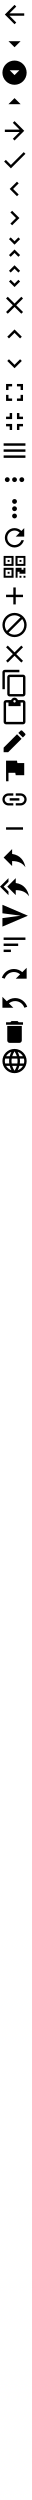
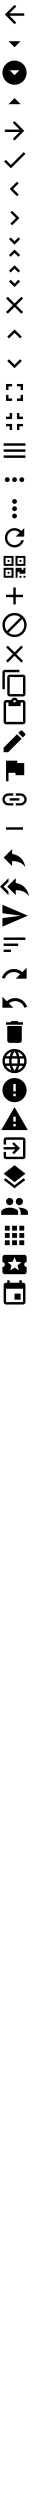
<svg xmlns="http://www.w3.org/2000/svg" width="26" height="2064" viewBox="0 0 26 2064">
  <svg width="24" height="24" viewBox="0 0 24 24" id="ic_arrow_back_24px" y="0">
    <path d="M20 11H7.83l5.59-5.59L12 4l-8 8 8 8 1.41-1.41L7.83 13H20v-2z" />
  </svg>
  <svg width="24" height="24" viewBox="0 0 24 24" id="ic_arrow_drop_down_24px" y="24">
    <path d="M7 10l5 5 5-5z" />
  </svg>
  <svg width="24" height="24" viewBox="0 0 24 24" id="ic_arrow_drop_down_circle_24px" y="48">
    <path d="M12 2C6.48 2 2 6.48 2 12s4.48 10 10 10 10-4.48 10-10S17.52 2 12 2zm0 12l-4-4h8l-4 4z" />
  </svg>
  <svg width="24" height="24" viewBox="0 0 24 24" id="ic_arrow_drop_up_24px" y="72">
    <path d="M7 14l5-5 5 5z" />
  </svg>
  <svg width="24" height="24" viewBox="0 0 24 24" id="ic_arrow_forward_24px" y="96">
    <path d="M12 4l-1.41 1.41L16.17 11H4v2h12.17l-5.58 5.59L12 20l8-8z" />
  </svg>
  <svg width="24" height="24" viewBox="0 0 24 24" id="ic_check_24px" y="120">
    <path d="M9 16.17L4.83 12l-1.42 1.41L9 19 21 7l-1.41-1.41z" />
  </svg>
  <svg width="24" height="24" viewBox="0 0 24 24" id="ic_chevron_left_24px" y="144">
    <path d="M15.41 7.41L14 6l-6 6 6 6 1.41-1.41L10.83 12z" />
  </svg>
  <svg width="24" height="24" viewBox="0 0 24 24" id="ic_chevron_right_24px" y="168">
    <path d="M10 6L8.59 7.41 13.17 12l-4.58 4.59L10 18l6-6z" />
  </svg>
  <svg width="24" height="24" viewBox="0 0 24 24" id="ic_unfold_less_24px" y="192">
    <path d="M7.41 18.59L8.83 20 12 16.83 15.17 20l1.41-1.41L12 14l-4.59 4.59zm9.18-13.18L15.17 4 12 7.17 8.83 4 7.41 5.41 12 10l4.59-4.59z" />
  </svg>
  <svg width="24" height="24" viewBox="0 0 24 24" id="ic_unfold_more_24px" y="216">
    <path d="M12 5.83L15.17 9l1.41-1.41L12 3 7.41 7.59 8.83 9 12 5.83zm0 12.34L8.83 15l-1.41 1.41L12 21l4.59-4.59L15.17 15 12 18.17z" />
  </svg>
  <svg width="24" height="24" viewBox="0 0 24 24" id="ic_close_24px" y="240">
    <path d="M19 6.41L17.59 5 12 10.59 6.41 5 5 6.41 10.59 12 5 17.59 6.41 19 12 13.41 17.59 19 19 17.59 13.41 12z" />
  </svg>
  <svg width="24" height="24" viewBox="0 0 24 24" id="ic_expand_less_24px" y="264">
    <path d="M12 8l-6 6 1.41 1.41L12 10.83l4.59 4.58L18 14z" />
  </svg>
  <svg width="24" height="24" viewBox="0 0 24 24" id="ic_expand_more_24px" y="288">
    <path d="M16.59 8.59L12 13.17 7.41 8.59 6 10l6 6 6-6z" />
  </svg>
  <svg width="24" height="24" viewBox="0 0 24 24" id="ic_fullscreen_24px" y="312">
    <path d="M7 14H5v5h5v-2H7v-3zm-2-4h2V7h3V5H5v5zm12 7h-3v2h5v-5h-2v3zM14 5v2h3v3h2V5h-5z" />
  </svg>
  <svg width="24" height="24" viewBox="0 0 24 24" id="ic_fullscreen_exit_24px" y="336">
    <path d="M5 16h3v3h2v-5H5v2zm3-8H5v2h5V5H8v3zm6 11h2v-3h3v-2h-5v5zm2-11V5h-2v5h5V8h-3z" />
  </svg>
  <svg width="24" height="24" viewBox="0 0 24 24" id="ic_menu_24px" y="360">
    <path d="M3 18h18v-2H3v2zm0-5h18v-2H3v2zm0-7v2h18V6H3z" />
  </svg>
  <svg width="24" height="24" viewBox="0 0 24 24" id="ic_more_horiz_24px" y="384">
    <path d="M6 10c-1.1 0-2 .9-2 2s.9 2 2 2 2-.9 2-2-.9-2-2-2zm12 0c-1.1 0-2 .9-2 2s.9 2 2 2 2-.9 2-2-.9-2-2-2zm-6 0c-1.1 0-2 .9-2 2s.9 2 2 2 2-.9 2-2-.9-2-2-2z" />
  </svg>
  <svg width="24" height="24" viewBox="0 0 24 24" id="ic_more_vert_24px" y="408">
    <path d="M12 8c1.1 0 2-.9 2-2s-.9-2-2-2-2 .9-2 2 .9 2 2 2zm0 2c-1.1 0-2 .9-2 2s.9 2 2 2 2-.9 2-2-.9-2-2-2zm0 6c-1.1 0-2 .9-2 2s.9 2 2 2 2-.9 2-2-.9-2-2-2z" />
  </svg>
  <svg width="24" height="24" viewBox="0 0 24 24" id="ic_refresh_24px" y="432">
    <path d="M17.65 6.35C16.2 4.9 14.21 4 12 4c-4.42 0-7.99 3.58-7.99 8s3.57 8 7.99 8c3.73 0 6.84-2.55 7.73-6h-2.08c-.82 2.33-3.04 4-5.65 4-3.31 0-6-2.69-6-6s2.69-6 6-6c1.66 0 3.14.69 4.22 1.78L13 11h7V4l-2.35 2.35z" />
  </svg>
  <svg width="24" height="24" viewBox="0 0 24 24" id="ic_qrcode_24px" y="456">
    <path d="M7.9 16.1v1.6h-1.6v-1.6h1.6zM7.9 6.3v1.6h-1.6v-1.6h1.6zM17.7 6.3v1.6h-1.6v-1.6h1.6zM4.6 19.4h4.9v-4.9h-4.9c0 0 0 4.9 0 4.9zM4.6 9.6h4.9v-5h-4.9c0 0 0 5 0 5zM14.5 9.6h4.9v-5h-4.9v5zM11.2 12.8v8.2h-8.2v-8.2h8.2zM17.7 19.4v1.6h-1.6v-1.6h1.6zM21 19.4v1.6h-1.6v-1.6h1.6zM21 12.8v4.9h-4.9v-1.6h-1.6v4.9h-1.6v-8.2h4.9v1.6h1.6v-1.6h1.6zM11.2 3v8.2h-8.2v-8.2h8.2zM21 3v8.2h-8.2v-8.2h8.2z" />
  </svg>
  <svg width="24" height="24" viewBox="0 0 24 24" id="ic_add_24px" y="480">
    <path d="M19 13h-6v6h-2v-6H5v-2h6V5h2v6h6v2z" />
  </svg>
  <svg width="24" height="24" viewBox="0 0 24 24" id="ic_block_24px" y="504">
    <path d="M12 2C6.48 2 2 6.48 2 12s4.48 10 10 10 10-4.48 10-10S17.52 2 12 2zM4 12c0-4.42 3.58-8 8-8 1.85 0 3.55.63 4.9 1.69L5.69 16.9C4.63 15.55 4 13.85 4 12zm8 8c-1.85 0-3.55-.63-4.9-1.69L18.31 7.1C19.37 8.45 20 10.15 20 12c0 4.42-3.58 8-8 8z" />
  </svg>
  <svg width="24" height="24" viewBox="0 0 24 24" id="ic_clear_24px" y="528">
    <path d="M19 6.41L17.59 5 12 10.59 6.41 5 5 6.41 10.59 12 5 17.59 6.41 19 12 13.41 17.59 19 19 17.59 13.41 12z" />
  </svg>
  <svg width="24" height="24" viewBox="0 0 24 24" id="ic_content_copy_24px" y="552">
    <path d="M16 1H4c-1.1 0-2 .9-2 2v14h2V3h12V1zm3 4H8c-1.1 0-2 .9-2 2v14c0 1.1.9 2 2 2h11c1.1 0 2-.9 2-2V7c0-1.1-.9-2-2-2zm0 16H8V7h11v14z" />
  </svg>
  <svg width="24" height="24" viewBox="0 0 24 24" id="ic_content_paste_24px" y="576">
    <path d="M19 2h-4.18C14.4.84 13.3 0 12 0c-1.3 0-2.4.84-2.82 2H5c-1.1 0-2 .9-2 2v16c0 1.1.9 2 2 2h14c1.1 0 2-.9 2-2V4c0-1.1-.9-2-2-2zm-7 0c.55 0 1 .45 1 1s-.45 1-1 1-1-.45-1-1 .45-1 1-1zm7 18H5V4h2v3h10V4h2v16z" />
  </svg>
  <svg width="24" height="24" viewBox="0 0 24 24" id="ic_create_24px" y="600">
    <path d="M3 17.25V21h3.75L17.81 9.94l-3.75-3.75L3 17.25zM20.71 7.04c.39-.39.39-1.02 0-1.41l-2.34-2.34c-.39-.39-1.02-.39-1.41 0l-1.83 1.83 3.75 3.75 1.83-1.83z" />
  </svg>
  <svg width="24" height="24" viewBox="0 0 24 24" id="ic_flag_24px" y="624">
    <path d="M14.4 6L14 4H5v17h2v-7h5.6l.4 2h7V6z" />
  </svg>
  <svg width="24" height="24" viewBox="0 0 24 24" id="ic_link_24px" y="648">
    <path d="M3.9 12c0-1.71 1.39-3.1 3.1-3.1h4V7H7c-2.76 0-5 2.24-5 5s2.24 5 5 5h4v-1.9H7c-1.71 0-3.1-1.39-3.1-3.1zM8 13h8v-2H8v2zm9-6h-4v1.9h4c1.71 0 3.1 1.39 3.1 3.1s-1.39 3.1-3.1 3.1h-4V17h4c2.76 0 5-2.24 5-5s-2.24-5-5-5z" />
  </svg>
  <svg width="24" height="24" viewBox="0 0 24 24" id="ic_remove_24px" y="672">
    <path d="M19 13H5v-2h14v2z" />
  </svg>
  <svg width="24" height="24" viewBox="0 0 24 24" id="ic_reply_24px" y="696">
    <path d="M10 9V5l-7 7 7 7v-4.1c5 0 8.5 1.6 11 5.1-1-5-4-10-11-11z" />
  </svg>
  <svg width="24" height="24" viewBox="0 0 24 24" id="ic_reply_all_24px" y="720">
    <path d="M7 8V5l-7 7 7 7v-3l-4-4 4-4zm6 1V5l-7 7 7 7v-4.1c5 0 8.5 1.6 11 5.1-1-5-4-10-11-11z" />
  </svg>
  <svg width="24" height="24" viewBox="0 0 24 24" id="ic_send_24px" y="744">
    <path d="M2.01 21L23 12 2.01 3 2 10l15 2-15 2z" />
  </svg>
  <svg width="24" height="24" viewBox="0 0 24 24" id="ic_sort_24px" y="768">
    <path d="M3 18h6v-2H3v2zM3 6v2h18V6H3zm0 7h12v-2H3v2z" />
  </svg>
  <svg width="24" height="24" viewBox="0 0 24 24" id="ic_redo_24px" y="792">
    <path d="M18.4 10.6C16.55 8.99 14.15 8 11.5 8c-4.65 0-8.58 3.03-9.96 7.22L3.9 16c1.05-3.19 4.05-5.5 7.6-5.5 1.95 0 3.73.72 5.12 1.88L13 16h9V7l-3.6 3.6z" />
  </svg>
  <svg width="24" height="24" viewBox="0 0 24 24" id="ic_undo_24px" y="816">
    <path d="M12.5 8c-2.65 0-5.05.99-6.9 2.6L2 7v9h9l-3.62-3.62c1.39-1.16 3.16-1.88 5.12-1.88 3.54 0 6.55 2.31 7.6 5.5l2.37-.78C21.08 11.03 17.15 8 12.5 8z" />
  </svg>
  <svg width="24" height="24" viewBox="0 0 24 24" id="ic_delete_24px" y="840">
    <path d="M6 19c0 1.1.9 2 2 2h8c1.1 0 2-.9 2-2V7H6v12zM19 4h-3.5l-1-1h-5l-1 1H5v2h14V4z" />
  </svg>
  <svg width="24" height="24" viewBox="0 0 24 24" id="ic_language_24px" y="864">
    <path d="M11.99 2C6.47 2 2 6.48 2 12s4.47 10 9.99 10C17.52 22 22 17.52 22 12S17.52 2 11.99 2zm6.93 6h-2.95c-.32-1.25-.78-2.45-1.38-3.56 1.84.63 3.37 1.91 4.33 3.56zM12 4.04c.83 1.2 1.48 2.53 1.91 3.96h-3.82c.43-1.43 1.08-2.76 1.91-3.96zM4.26 14C4.1 13.36 4 12.69 4 12s.1-1.36.26-2h3.38c-.08.66-.14 1.32-.14 2 0 .68.06 1.34.14 2H4.26zm.82 2h2.95c.32 1.25.78 2.45 1.38 3.56-1.84-.63-3.37-1.9-4.33-3.56zm2.95-8H5.08c.96-1.66 2.49-2.93 4.33-3.56C8.81 5.55 8.35 6.75 8.03 8zM12 19.96c-.83-1.2-1.48-2.53-1.91-3.96h3.82c-.43 1.43-1.08 2.76-1.91 3.96zM14.34 14H9.66c-.09-.66-.16-1.32-.16-2 0-.68.07-1.35.16-2h4.68c.09.65.16 1.32.16 2 0 .68-.07 1.34-.16 2zm.25 5.56c.6-1.11 1.06-2.31 1.38-3.56h2.95c-.96 1.65-2.49 2.93-4.33 3.56zM16.36 14c.08-.66.14-1.32.14-2 0-.68-.06-1.34-.14-2h3.38c.16.64.26 1.31.26 2s-.1 1.36-.26 2h-3.38z" />
  </svg>
+   <svg width="24" height="24" viewBox="0 0 24 24" id="ic_error_24px" y="888">
+     <path d="M12 2C6.48 2 2 6.48 2 12s4.48 10 10 10 10-4.48 10-10S17.52 2 12 2zm1 15h-2v-2h2v2zm0-4h-2V7h2v6z" />
+   </svg>
+   <svg width="24" height="24" viewBox="0 0 24 24" id="ic_warning_24px" y="912">
+     <path d="M1 21h22L12 2 1 21zm12-3h-2v-2h2v2zm0-4h-2v-4h2v4z" />
+   </svg>
+   <svg width="24" height="24" viewBox="0 0 24 24" id="ic_exit_24px" y="936">
+     <path d="M10.09 15.59L11.5 17l5-5-5-5-1.41 1.41L12.67 11H3v2h9.67l-2.58 2.59zM19 3H5c-1.11 0-2 .9-2 2v4h2V5h14v14H5v-4H3v4c0 1.1.89 2 2 2h14c1.1 0 2-.9 2-2V5c0-1.1-.9-2-2-2z" />
+   </svg>
+   <svg width="24" height="24" viewBox="0 0 24 24" id="ic_layers_24px" y="960">
+     <path d="M11.99 18.54l-7.37-5.73L3 14.07l9 7 9-7-1.63-1.27-7.38 5.74zM12 16l7.36-5.73L21 9l-9-7-9 7 1.63 1.27L12 16z" />
+   </svg>
+   <svg width="24" height="24" viewBox="0 0 24 24" id="ic_people_24px" y="984">
+     <path d="M16 11c1.66 0 2.99-1.34 2.99-3S17.66 5 16 5c-1.66 0-3 1.34-3 3s1.34 3 3 3zm-8 0c1.66 0 2.99-1.34 2.99-3S9.66 5 8 5C6.34 5 5 6.34 5 8s1.34 3 3 3zm0 2c-2.33 0-7 1.17-7 3.5V19h14v-2.5c0-2.33-4.67-3.5-7-3.5zm8 0c-.29 0-.62.02-.97.05 1.16.84 1.97 1.97 1.97 3.45V19h6v-2.5c0-2.33-4.67-3.5-7-3.5z" />
+   </svg>
+   <svg width="24" height="24" viewBox="0 0 24 24" id="ic_apps_24px" y="1008">
+     <path d="M4 8h4V4H4v4zm6 12h4v-4h-4v4zm-6 0h4v-4H4v4zm0-6h4v-4H4v4zm6 0h4v-4h-4v4zm6-10v4h4V4h-4zm-6 4h4V4h-4v4zm6 6h4v-4h-4v4zm0 6h4v-4h-4v4z" />
+   </svg>
+   <svg width="24" height="24" viewBox="0 0 24 24" id="ic_local_play_24px" y="1032">
+     <path d="M20 12c0-1.1.9-2 2-2V6c0-1.1-.9-2-2-2H4c-1.1 0-1.99.9-1.99 2v4c1.1 0 1.99.9 1.99 2s-.89 2-2 2v4c0 1.1.9 2 2 2h16c1.1 0 2-.9 2-2v-4c-1.1 0-2-.9-2-2zm-4.42 4.8L12 14.5l-3.58 2.3 1.08-4.12-3.29-2.69 4.24-.25L12 5.8l1.54 3.95 4.24.25-3.29 2.69 1.09 4.11z" />
+   </svg>
+   <svg width="24" height="24" viewBox="0 0 24 24" id="ic_event_24px" y="1056">
+     <path d="M17 12h-5v5h5v-5zM16 1v2H8V1H6v2H5c-1.11 0-1.99.9-1.99 2L3 19c0 1.1.89 2 2 2h14c1.1 0 2-.9 2-2V5c0-1.1-.9-2-2-2h-1V1h-2zm3 18H5V8h14v11z" />
+   </svg>
</svg>
